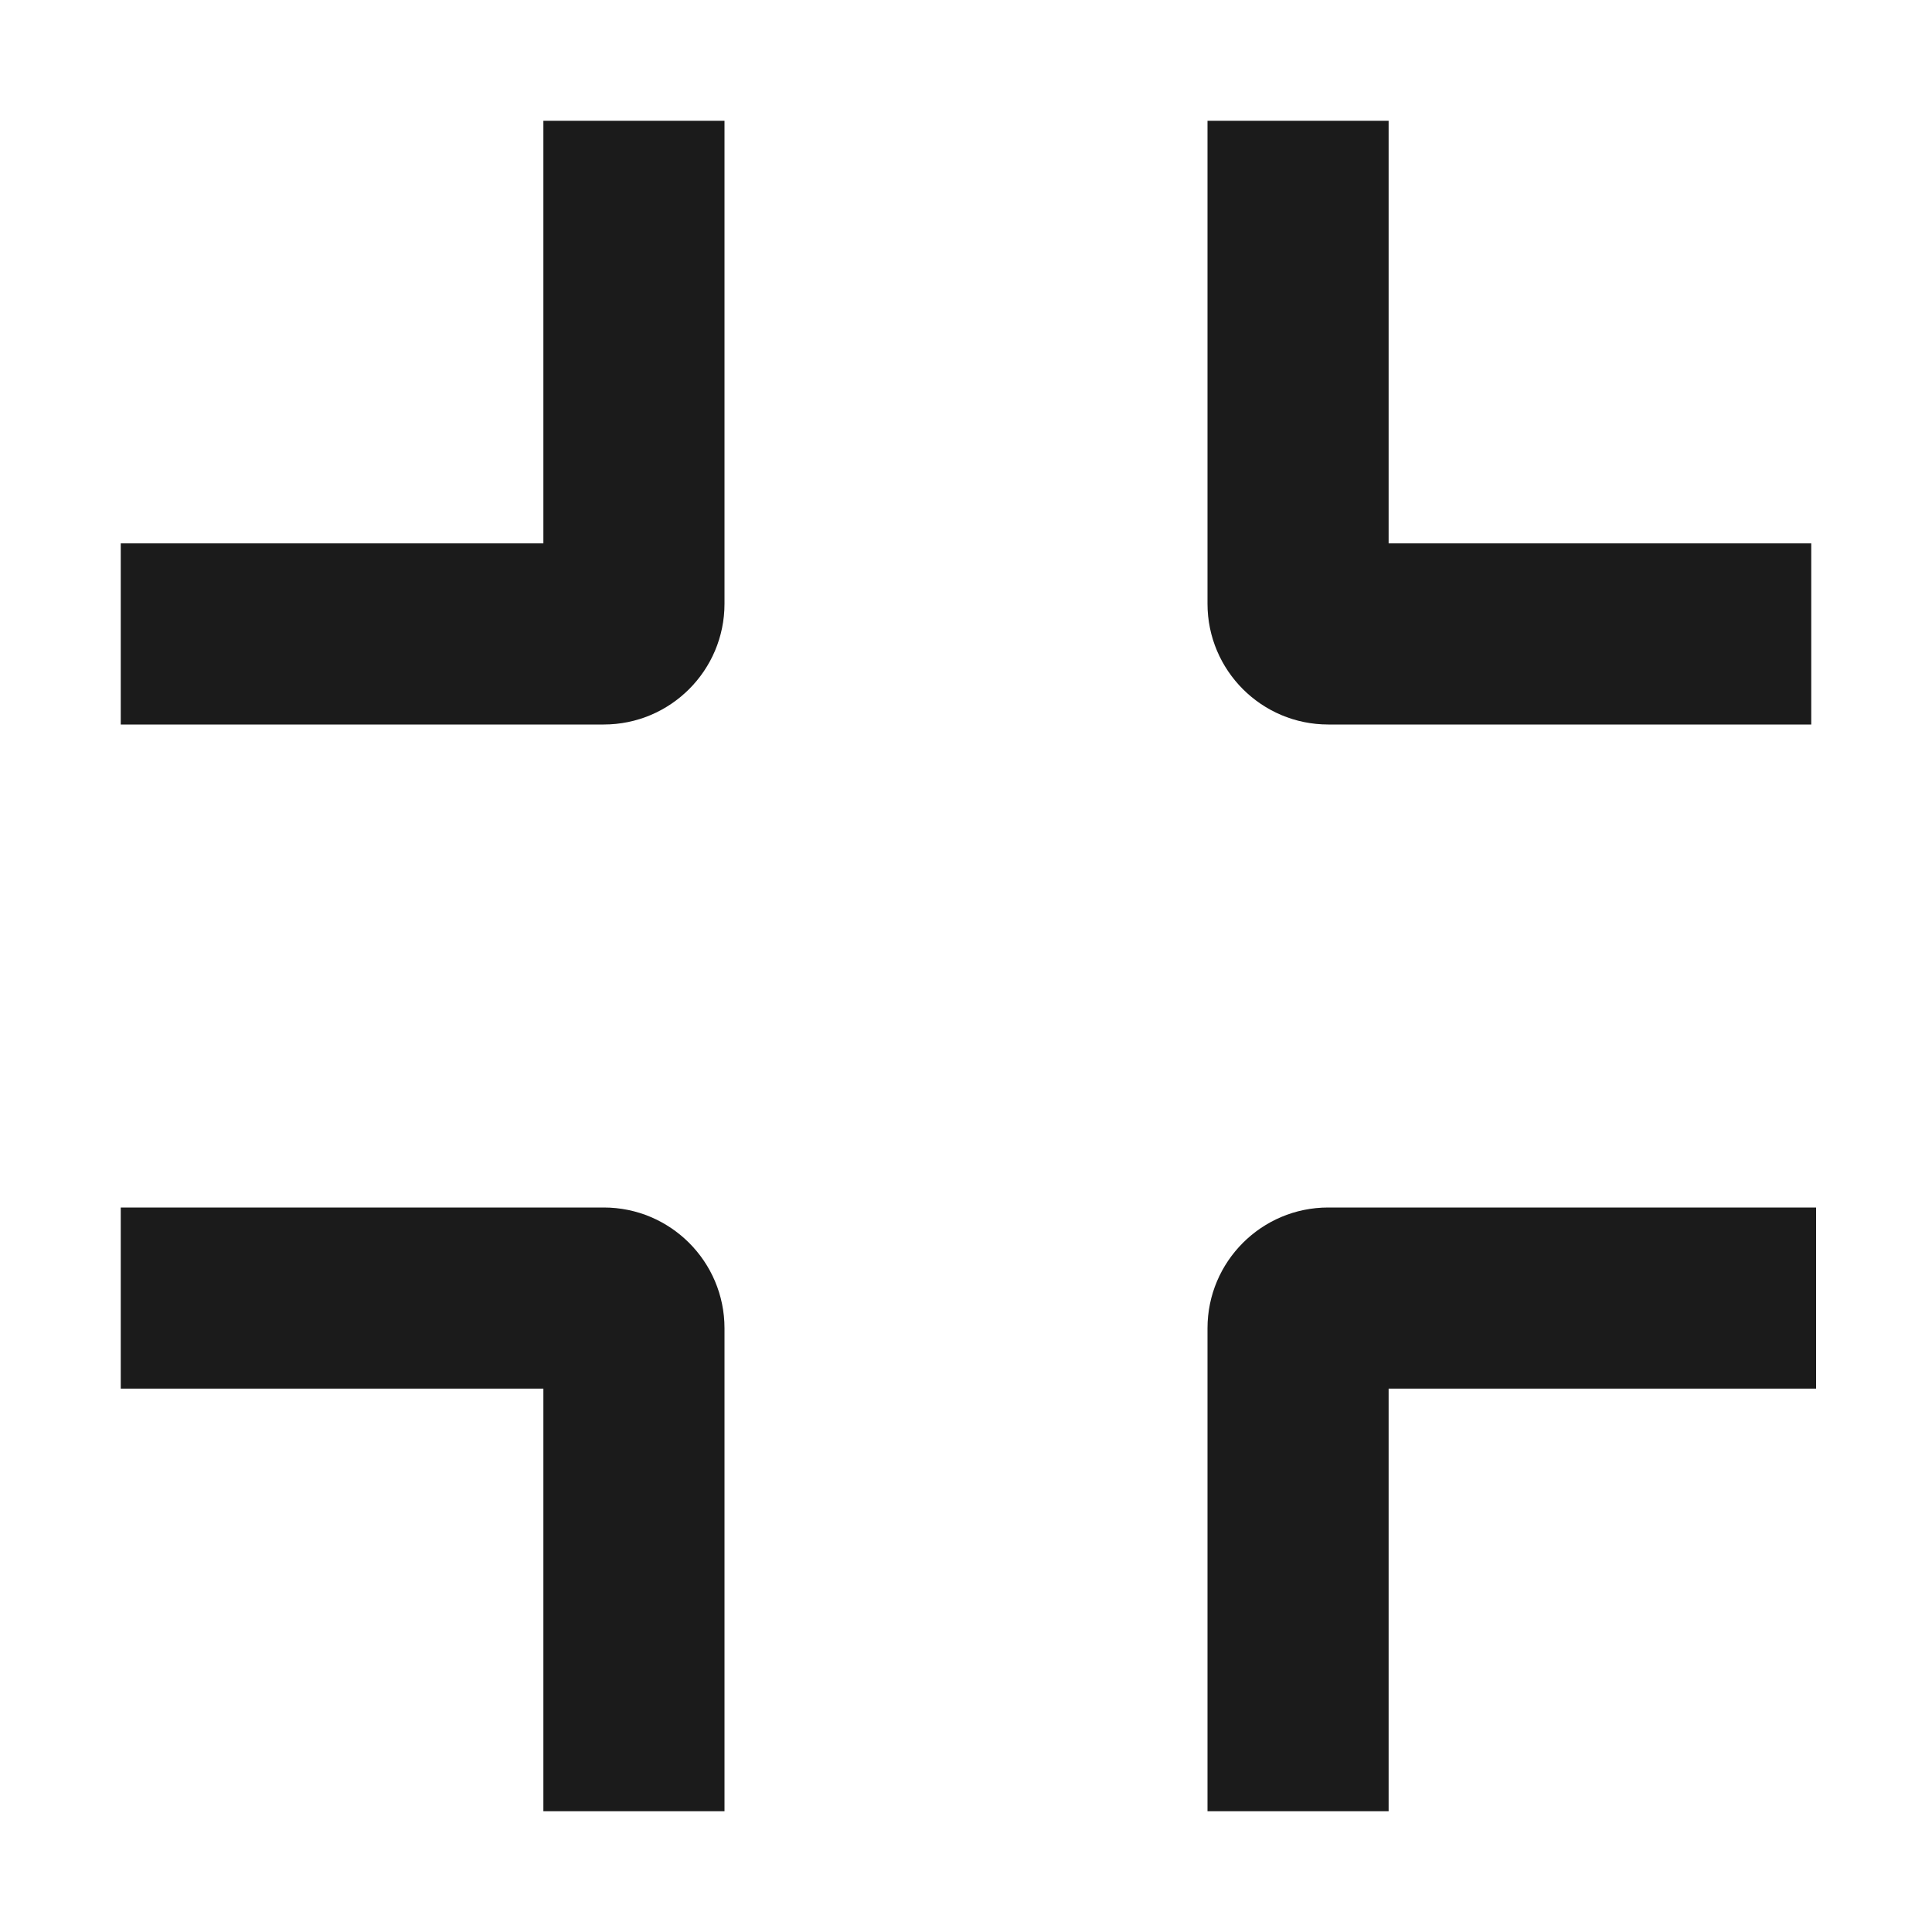
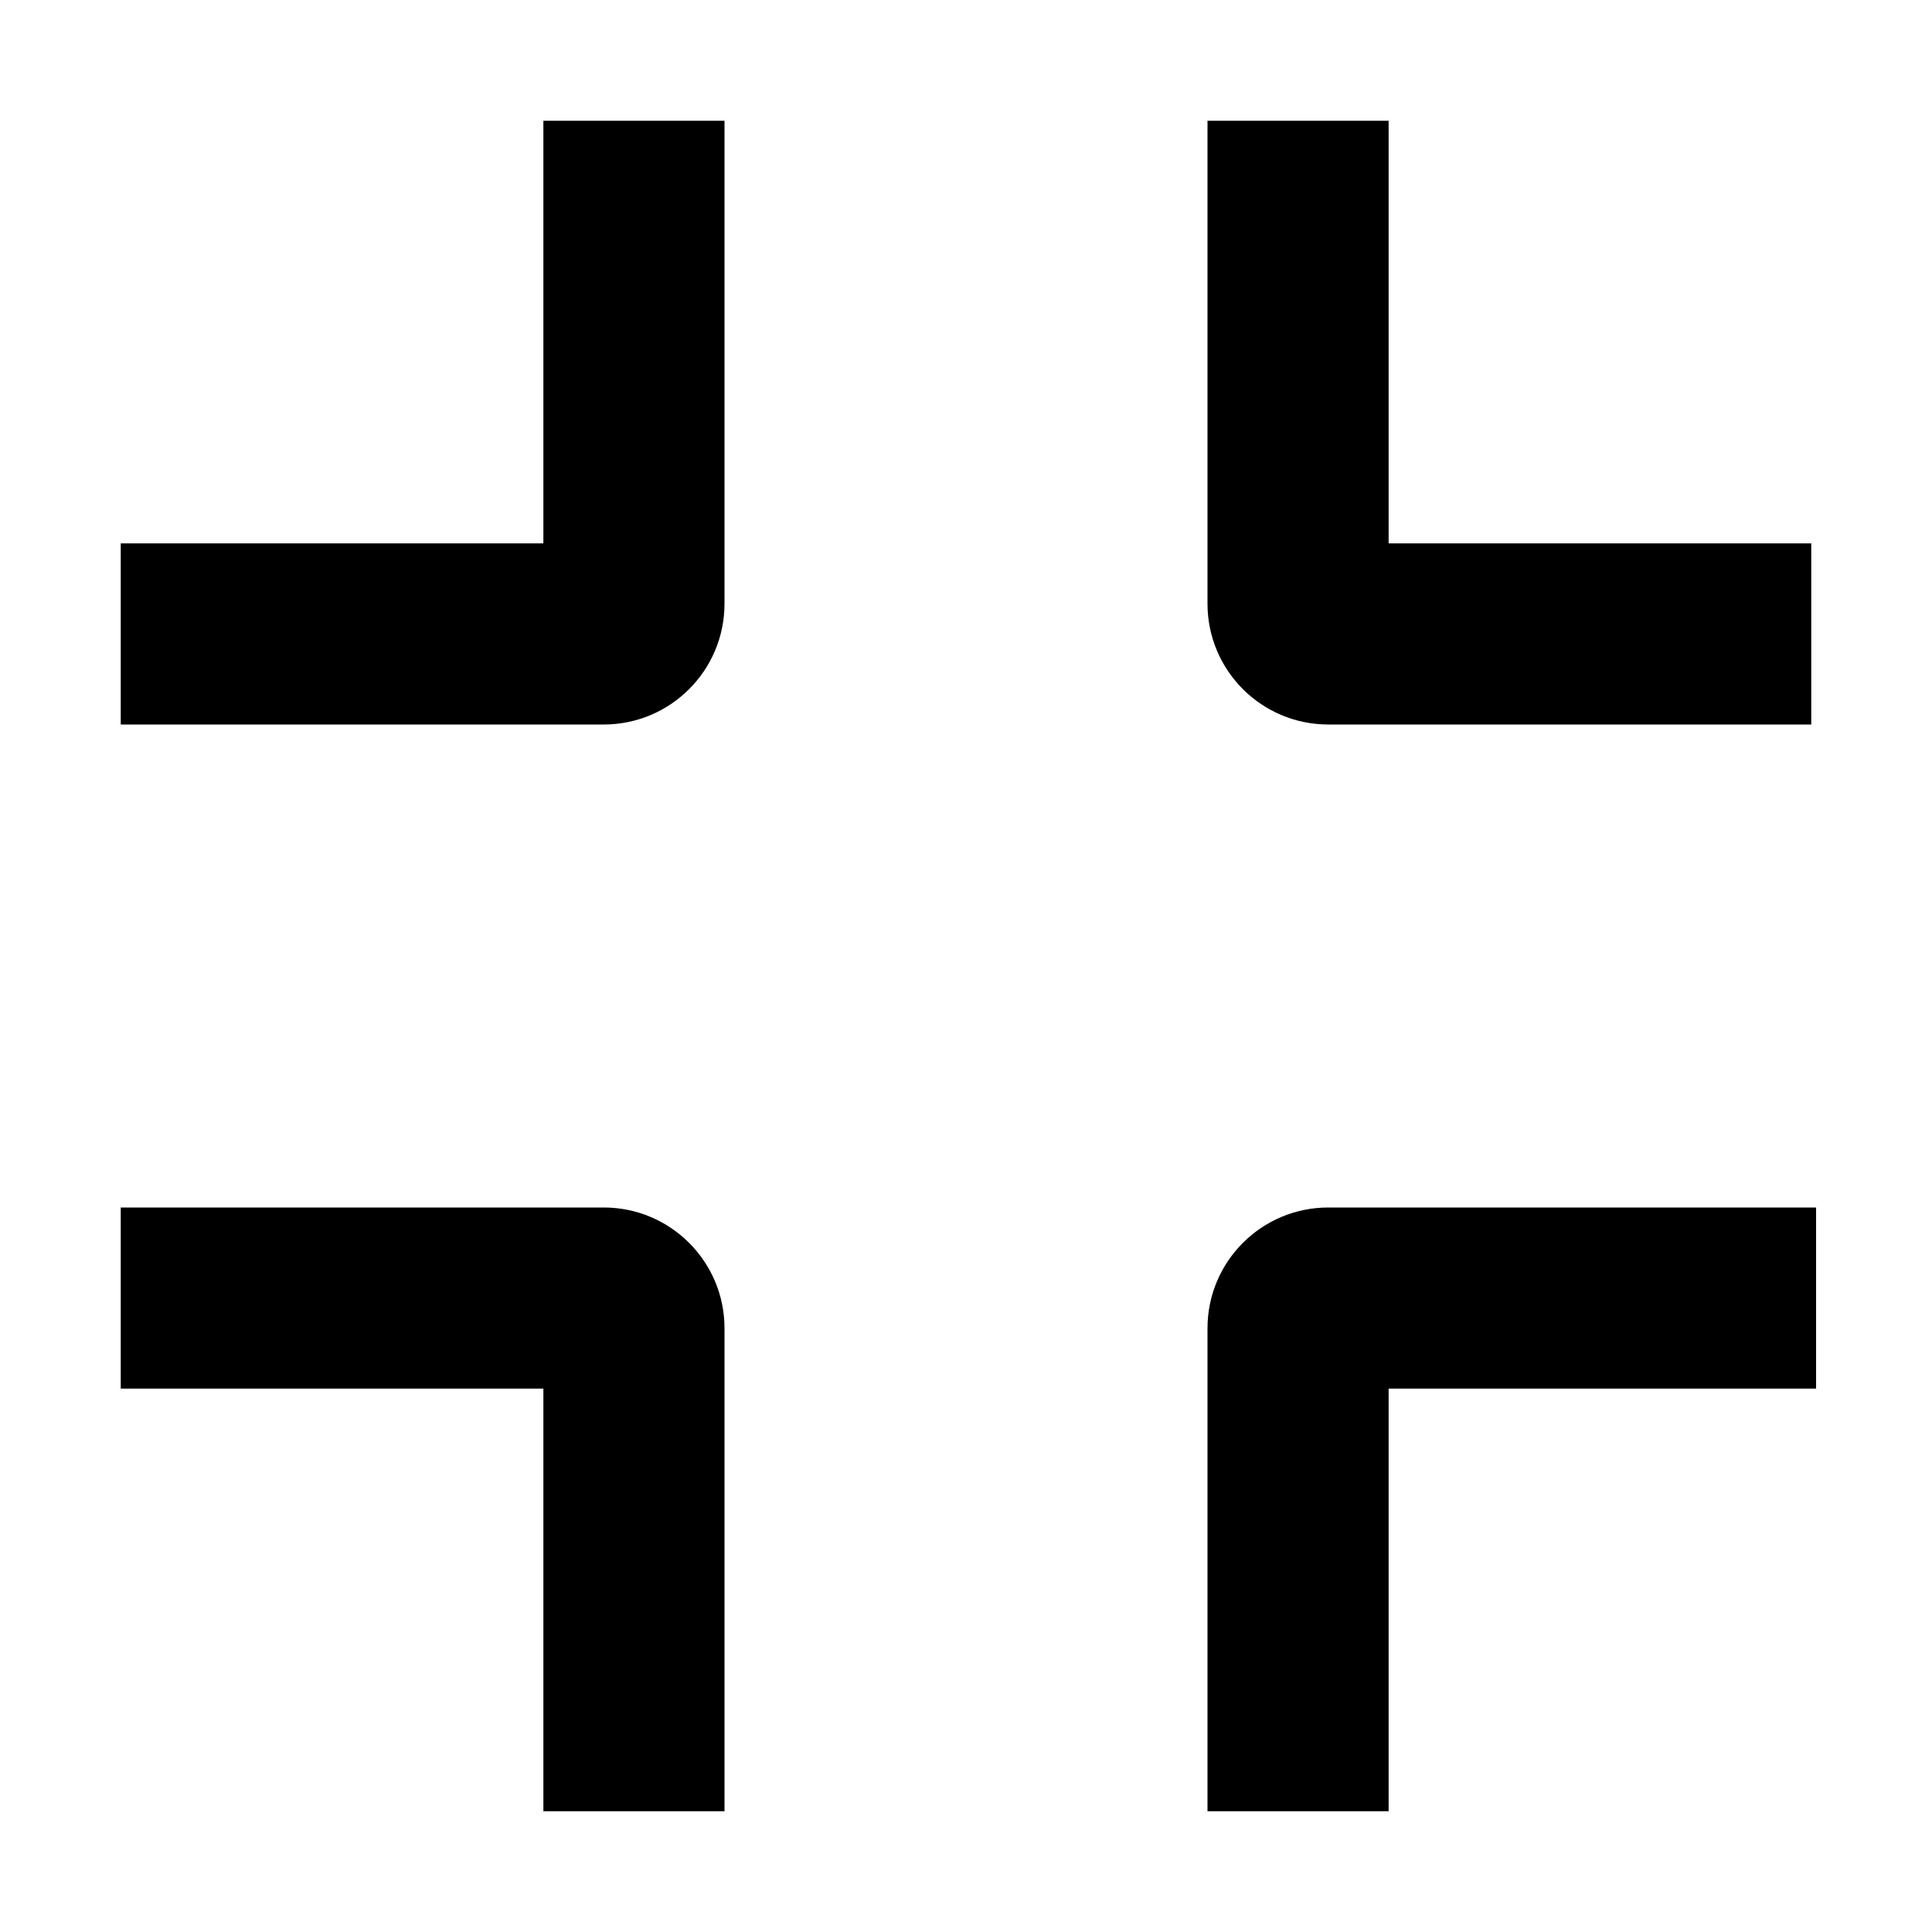
- <svg xmlns="http://www.w3.org/2000/svg" width="16" height="16" viewBox="0 0 16 16" fill="none">
-   <path fill-rule="evenodd" clip-rule="evenodd" d="M6 1V1.75V5C6 5.552 5.552 6 5 6H1.75H1V4.5H1.75H4.5V1.75V1H6ZM14.25 6H15V4.5H14.25H11.5V1.75V1H10V1.75V5C10 5.552 10.448 6 11 6H14.25ZM10 14.25V15H11.5V14.25V11.5H14.29H15.04V10H14.29H11C10.448 10 10 10.448 10 11V14.25ZM1.75 10H1V11.5H1.75H4.5V14.25V15H6V14.25V11C6 10.448 5.552 10 5 10H1.75Z" fill="#1B1B1B" />
+ <svg xmlns="http://www.w3.org/2000/svg" width="16" height="16" viewBox="0 0 16 16" fill="none" style="color: inherit;">
+   <path fill-rule="evenodd" clip-rule="evenodd" d="M6 1V1.75V5C6 5.552 5.552 6 5 6H1.75H1V4.5H1.75H4.5V1.75V1H6ZM14.25 6H15V4.5H14.25H11.5V1.75V1H10V1.75V5C10 5.552 10.448 6 11 6H14.25ZM10 14.25V15H11.5V14.25V11.5H14.29H15.04V10H14.29H11C10.448 10 10 10.448 10 11V14.25ZM1.75 10H1V11.5H1.75H4.5V14.25V15H6V14.25V11C6 10.448 5.552 10 5 10H1.75Z" fill="currentColor" />
</svg>
